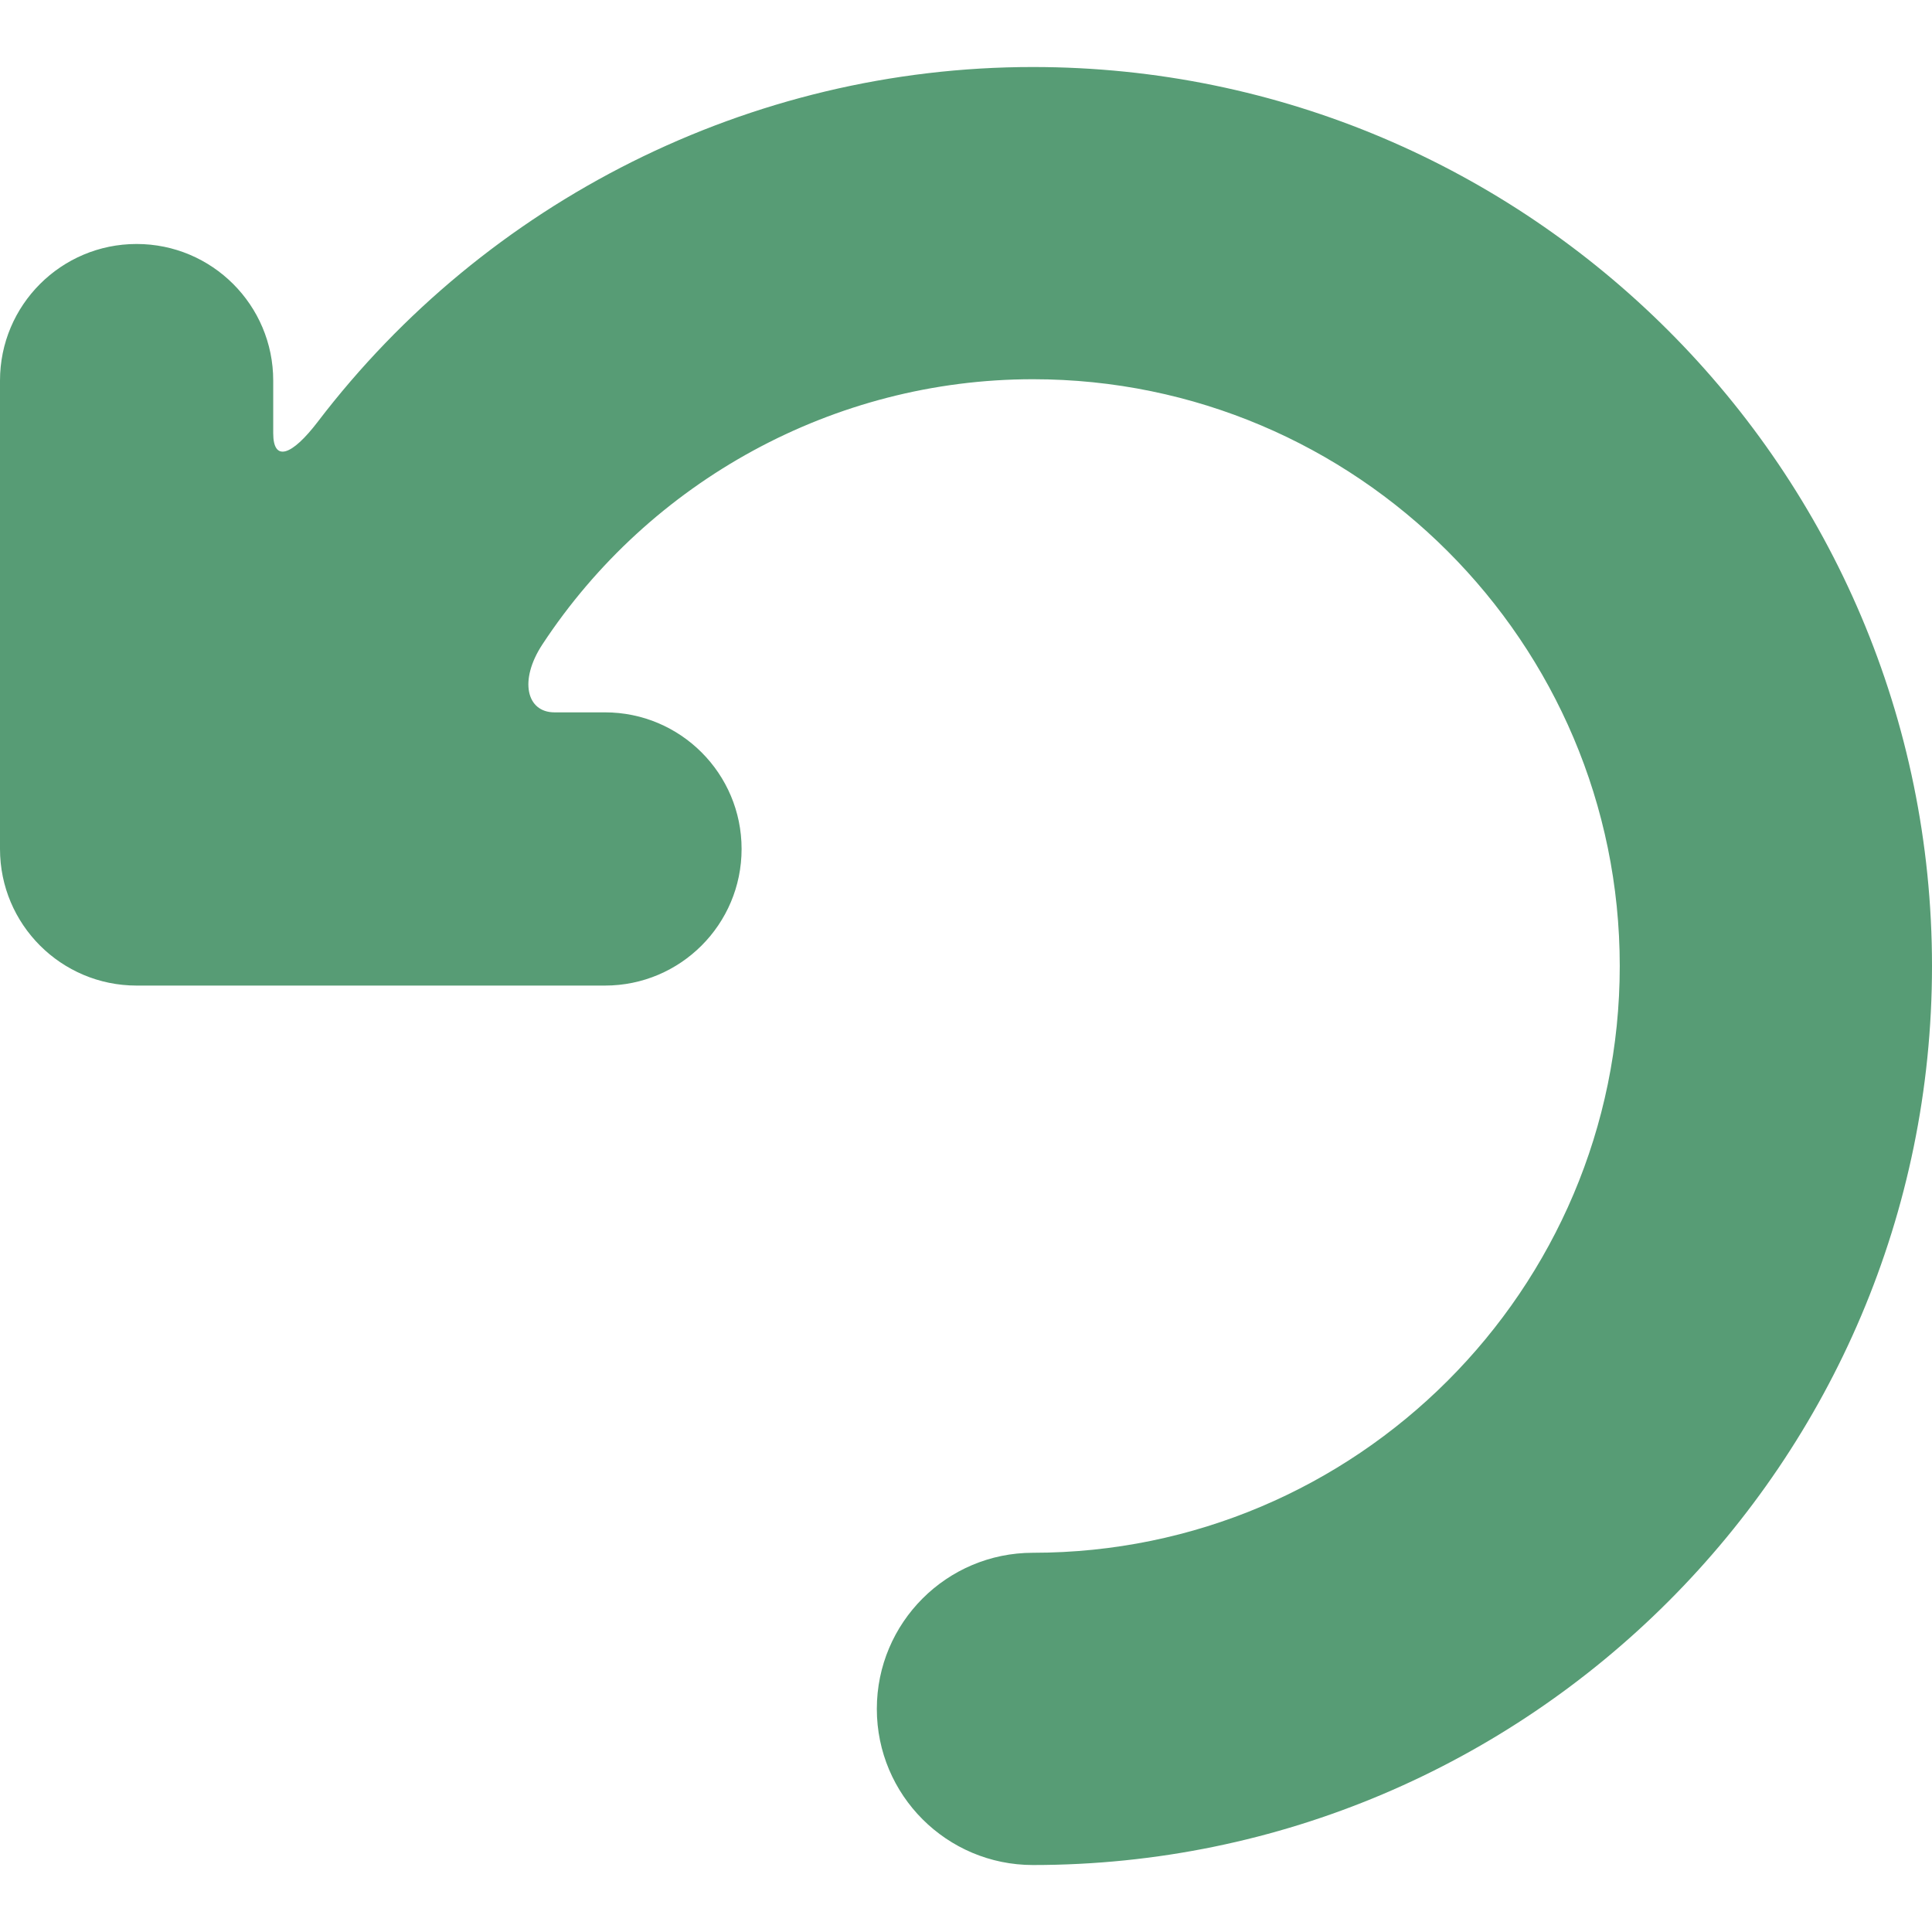
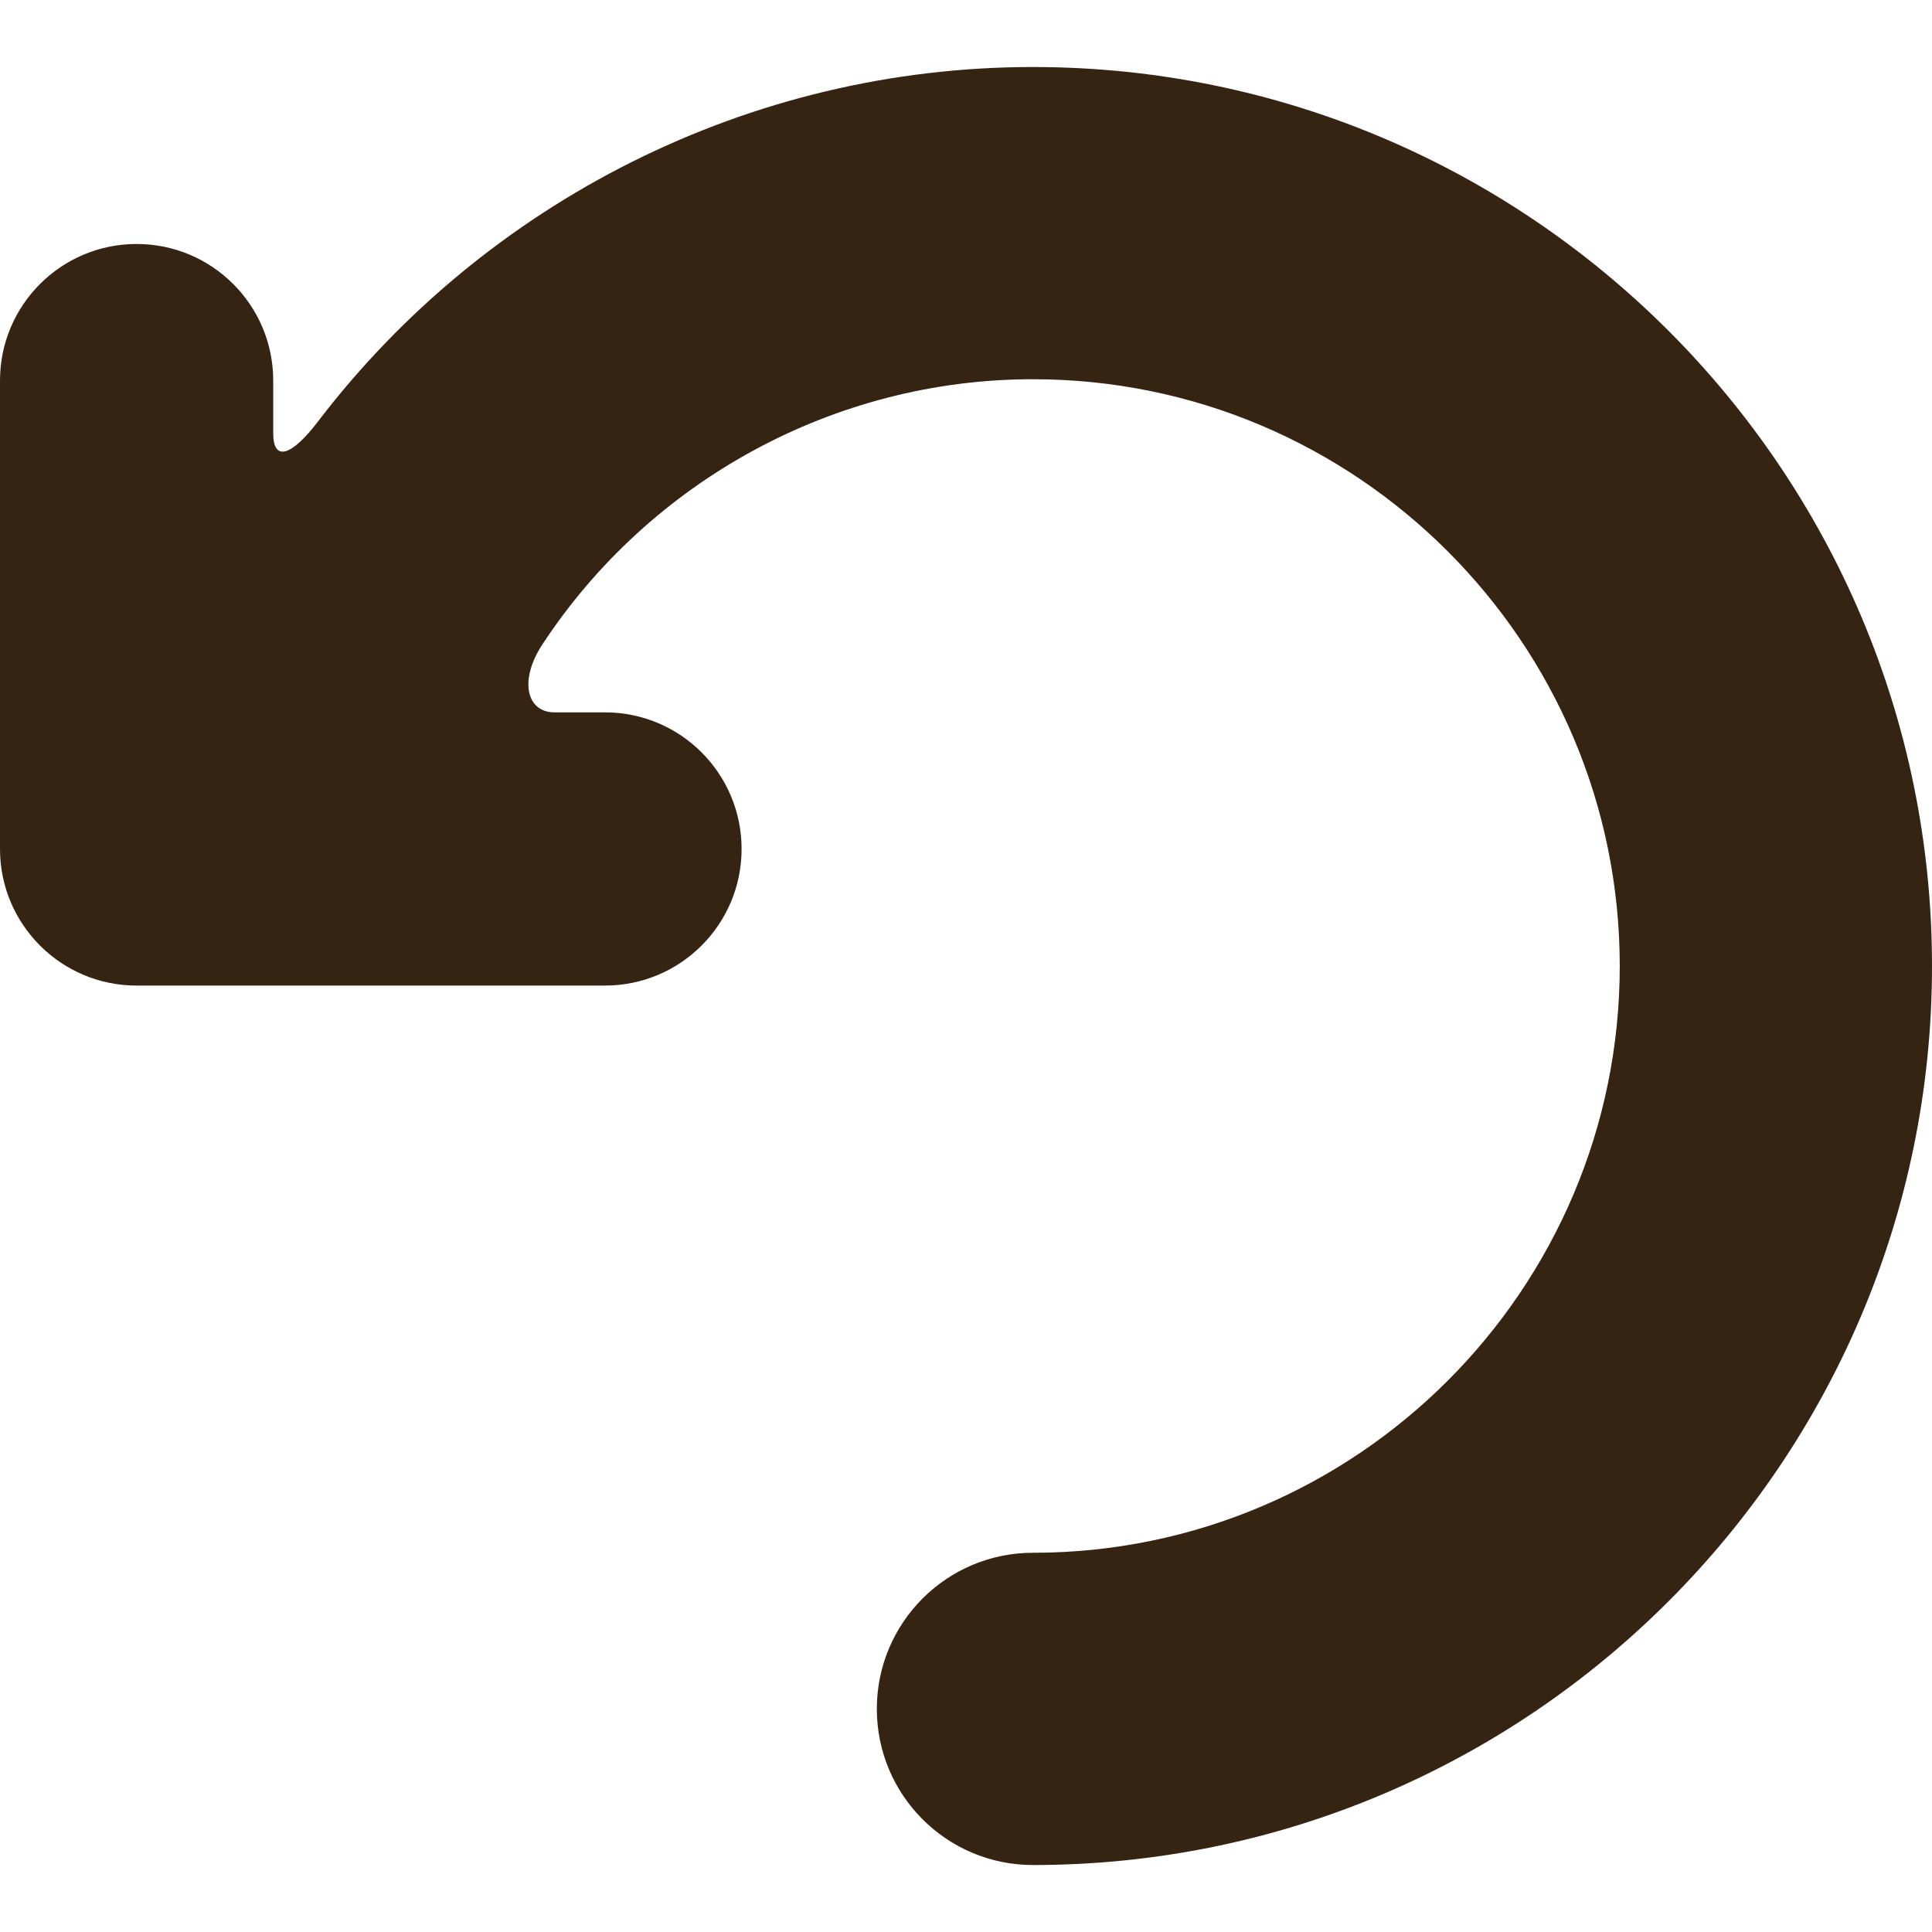
<svg xmlns="http://www.w3.org/2000/svg" version="1.1" id="Capa_1" x="0px" y="0px" viewBox="0 0 49.499 49.499" style="enable-background:new 0 0 49.499 49.499;" xml:space="preserve">
  <g>
-     <path fill="#579c75" d="M8.143,10.804C7.473,11.682,7,11.842,7,11.099V9.751c0-1.933-1.567-3.5-3.5-3.5S0,7.818,0,9.751v12   c0,1.933,1.567,3.5,3.5,3.5h12c1.933,0,3.5-1.567,3.5-3.5s-1.567-3.5-3.5-3.5c0,0-0.579,0-1.294,0s-0.916-0.817-0.31-1.74   c2.752-4.187,7.47-6.795,12.569-6.795c8.29,0,15.034,6.744,15.034,15.034c0,8.289-6.744,15.033-15.034,15.033c-2.209,0-4,1.791-4,4   s1.791,4,4,4c12.701,0.001,23.034-10.332,23.034-23.032c0-12.701-10.333-23.034-23.034-23.034   C19.204,1.716,12.445,5.167,8.143,10.804z" />
+     <path fill="#362413" d="M8.143,10.804C7.473,11.682,7,11.842,7,11.099V9.751c0-1.933-1.567-3.5-3.5-3.5S0,7.818,0,9.751v12   c0,1.933,1.567,3.5,3.5,3.5h12c1.933,0,3.5-1.567,3.5-3.5s-1.567-3.5-3.5-3.5c0,0-0.579,0-1.294,0s-0.916-0.817-0.31-1.74   c2.752-4.187,7.47-6.795,12.569-6.795c8.29,0,15.034,6.744,15.034,15.034c0,8.289-6.744,15.033-15.034,15.033c-2.209,0-4,1.791-4,4   s1.791,4,4,4c12.701,0.001,23.034-10.332,23.034-23.032c0-12.701-10.333-23.034-23.034-23.034   C19.204,1.716,12.445,5.167,8.143,10.804z" />
  </g>
  <g>
</g>
  <g>
</g>
  <g>
</g>
  <g>
</g>
  <g>
</g>
  <g>
</g>
  <g>
</g>
  <g>
</g>
  <g>
</g>
  <g>
</g>
  <g>
</g>
  <g>
</g>
  <g>
</g>
  <g>
</g>
  <g>
</g>
</svg>
